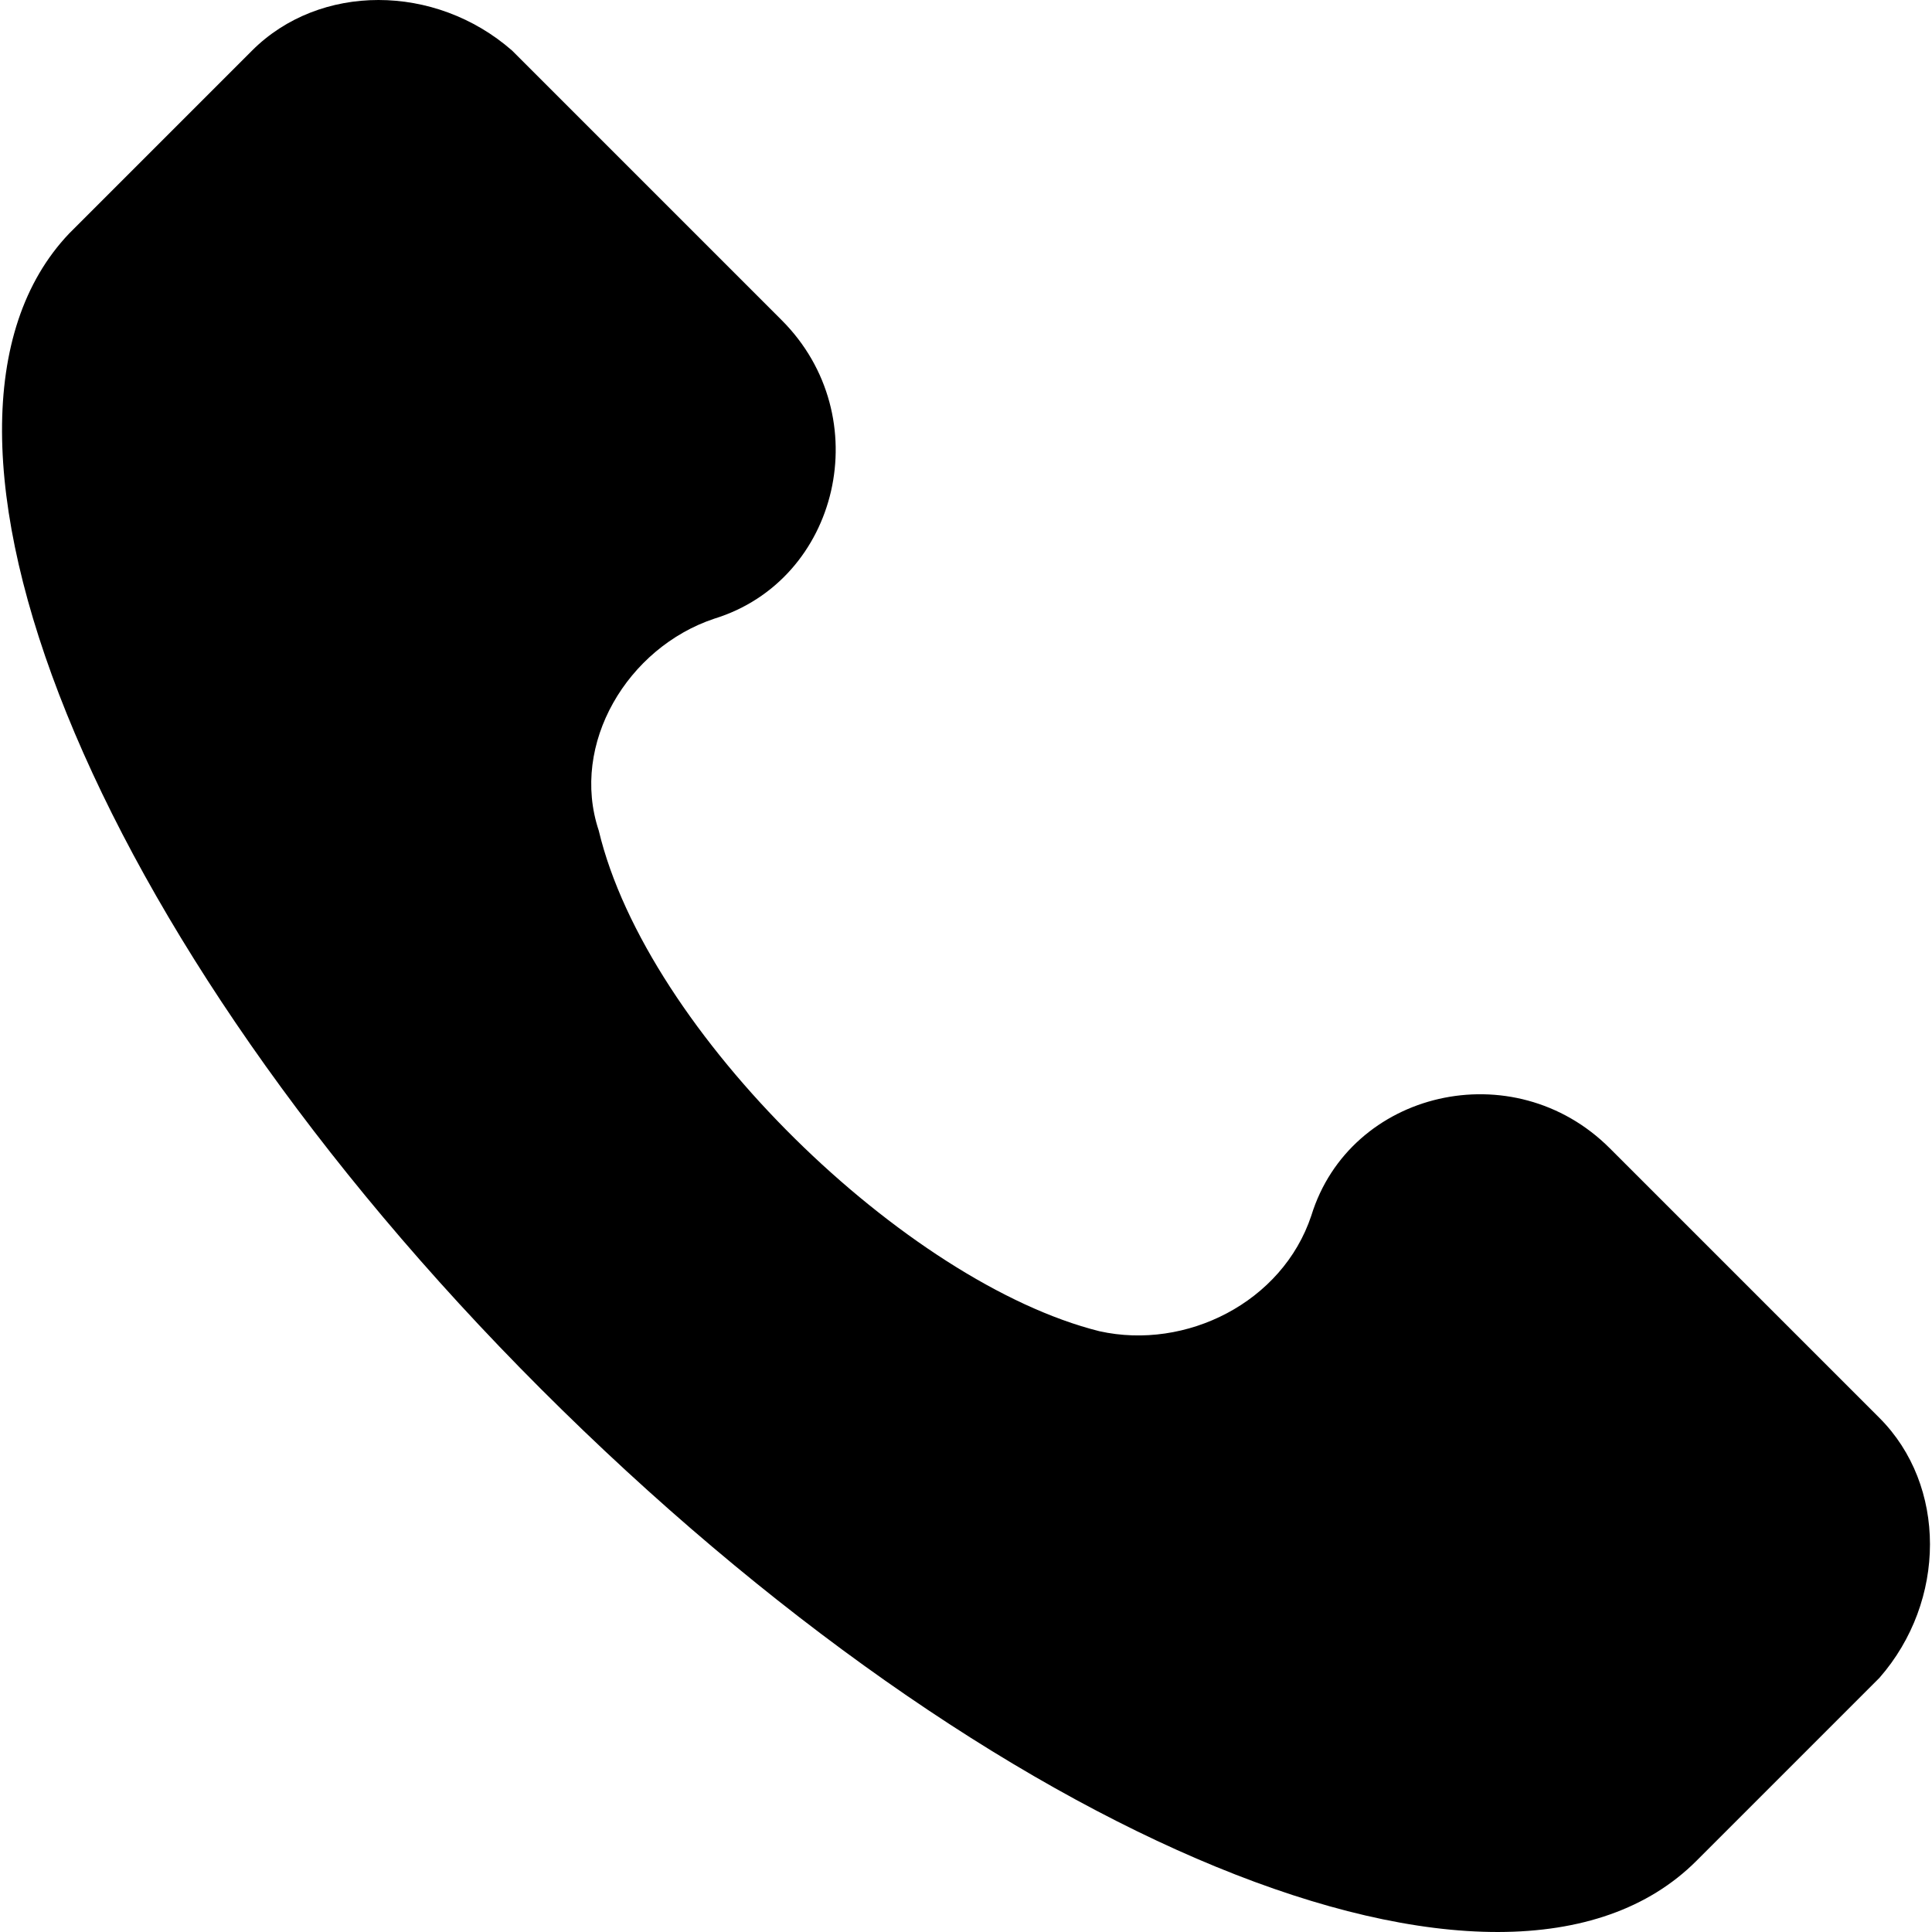
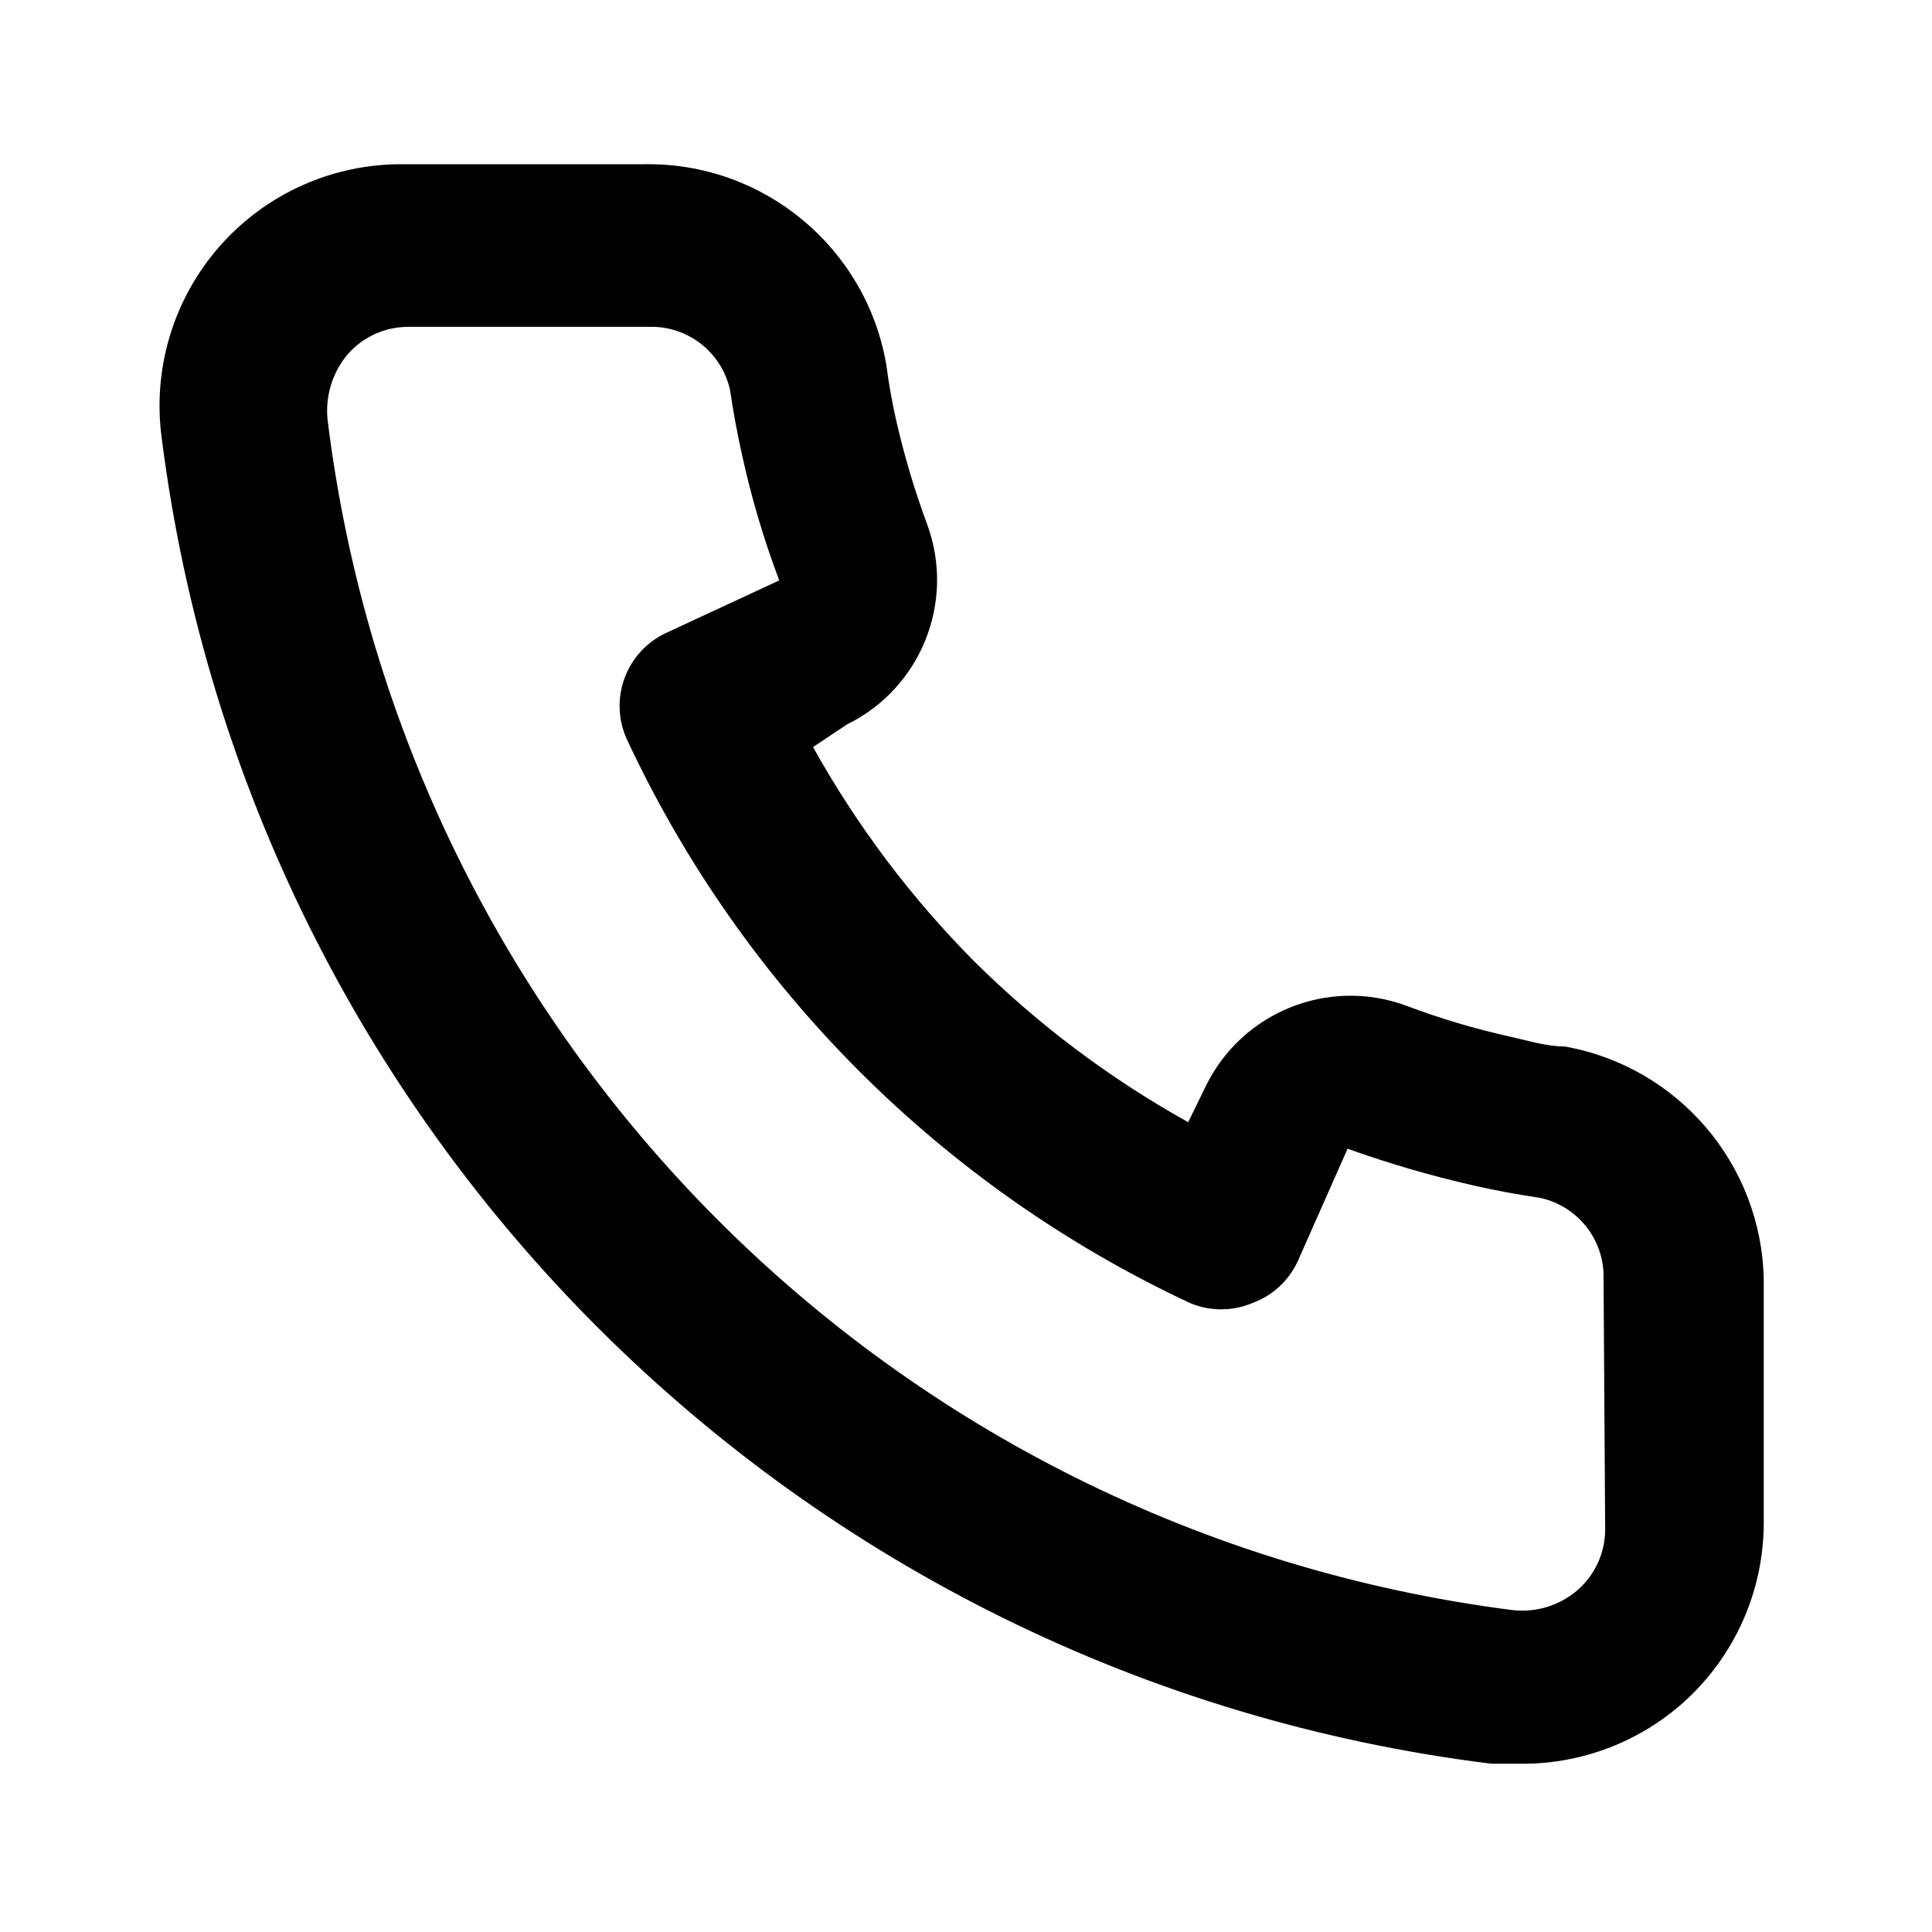
- <svg xmlns="http://www.w3.org/2000/svg" version="1.1" x="0px" y="0px" viewBox="0 0 513.64 513.64" style="enable-background:new 0 0 513.64 513.64;" xml:space="preserve">
-   <g>
-     <path d="M499.66,376.96l-71.68-71.68c-25.6-25.6-69.12-15.359-79.36,17.92c-7.68,23.041-33.28,35.841-56.32,30.72    c-51.2-12.8-120.32-79.36-133.12-133.12c-7.68-23.041,7.68-48.641,30.72-56.32c33.28-10.24,43.52-53.76,17.92-79.36l-71.68-71.68    c-20.48-17.92-51.2-17.92-69.12,0l-48.64,48.64c-48.64,51.2,5.12,186.88,125.44,307.2c120.32,120.32,256,176.641,307.2,125.44    l48.64-48.64C517.581,425.6,517.581,394.88,499.66,376.96z" />
-   </g>
+ <svg xmlns="http://www.w3.org/2000/svg" viewBox="0 0 24 24">
+   <path fill="#000000" d="M19.44,13c-.22,0-.45-.07-.67-.12a9.44,9.44,0,0,1-1.31-.39,2,2,0,0,0-2.48,1l-.22.45a12.18,12.18,0,0,1-2.66-2,12.18,12.18,0,0,1-2-2.66L10.52,9a2,2,0,0,0,1-2.48,10.33,10.33,0,0,1-.39-1.31c-.05-.22-.09-.45-.12-.68a3,3,0,0,0-3-2.49h-3a3,3,0,0,0-3,3.41A19,19,0,0,0,18.53,21.91l.38,0a3,3,0,0,0,2-.76,3,3,0,0,0,1-2.25v-3A3,3,0,0,0,19.44,13Zm.5,6a1,1,0,0,1-.34.75,1.05,1.05,0,0,1-.82.25A17,17,0,0,1,4.07,5.22a1.09,1.09,0,0,1,.25-.82,1,1,0,0,1,.75-.34h3a1,1,0,0,1,1,.79q.06.41.15.81a11.12,11.12,0,0,0,.46,1.55l-1.4.65a1,1,0,0,0-.49,1.33,14.49,14.49,0,0,0,7,7,1,1,0,0,0,.76,0,1,1,0,0,0,.57-.52l.62-1.4a13.69,13.69,0,0,0,1.58.46q.4.09.81.15a1,1,0,0,1,.79,1Z" />
</svg>
